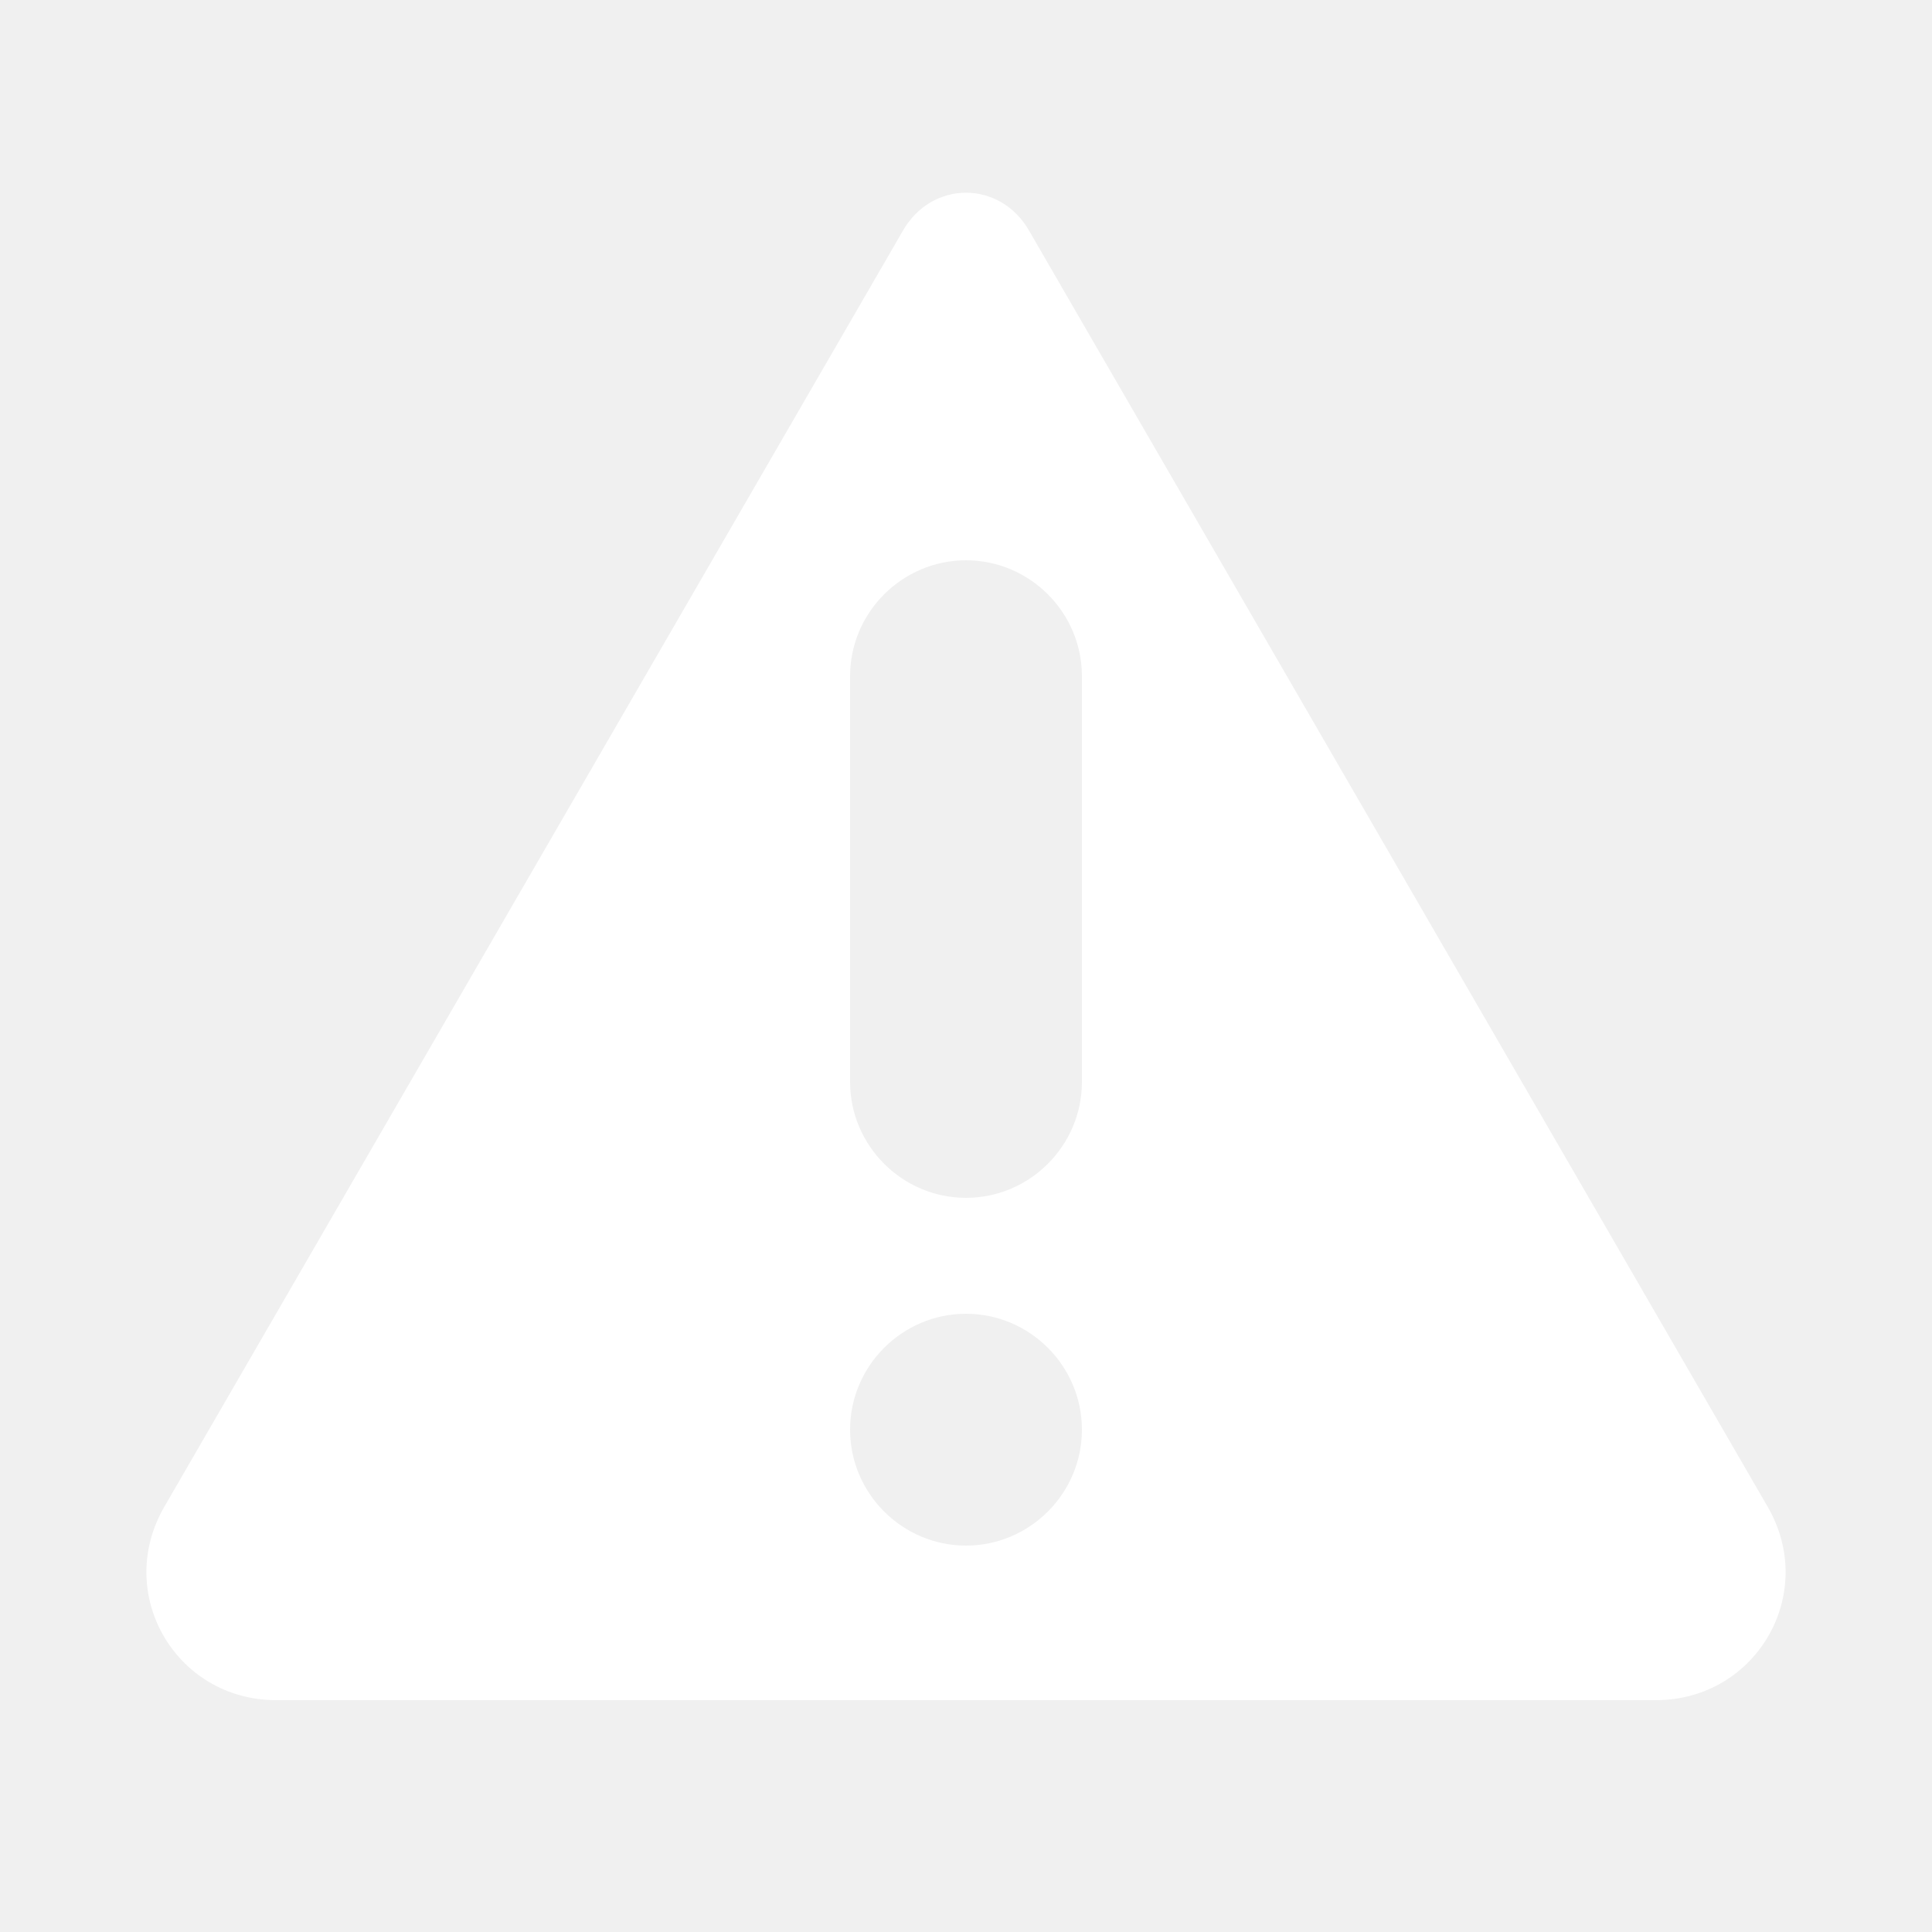
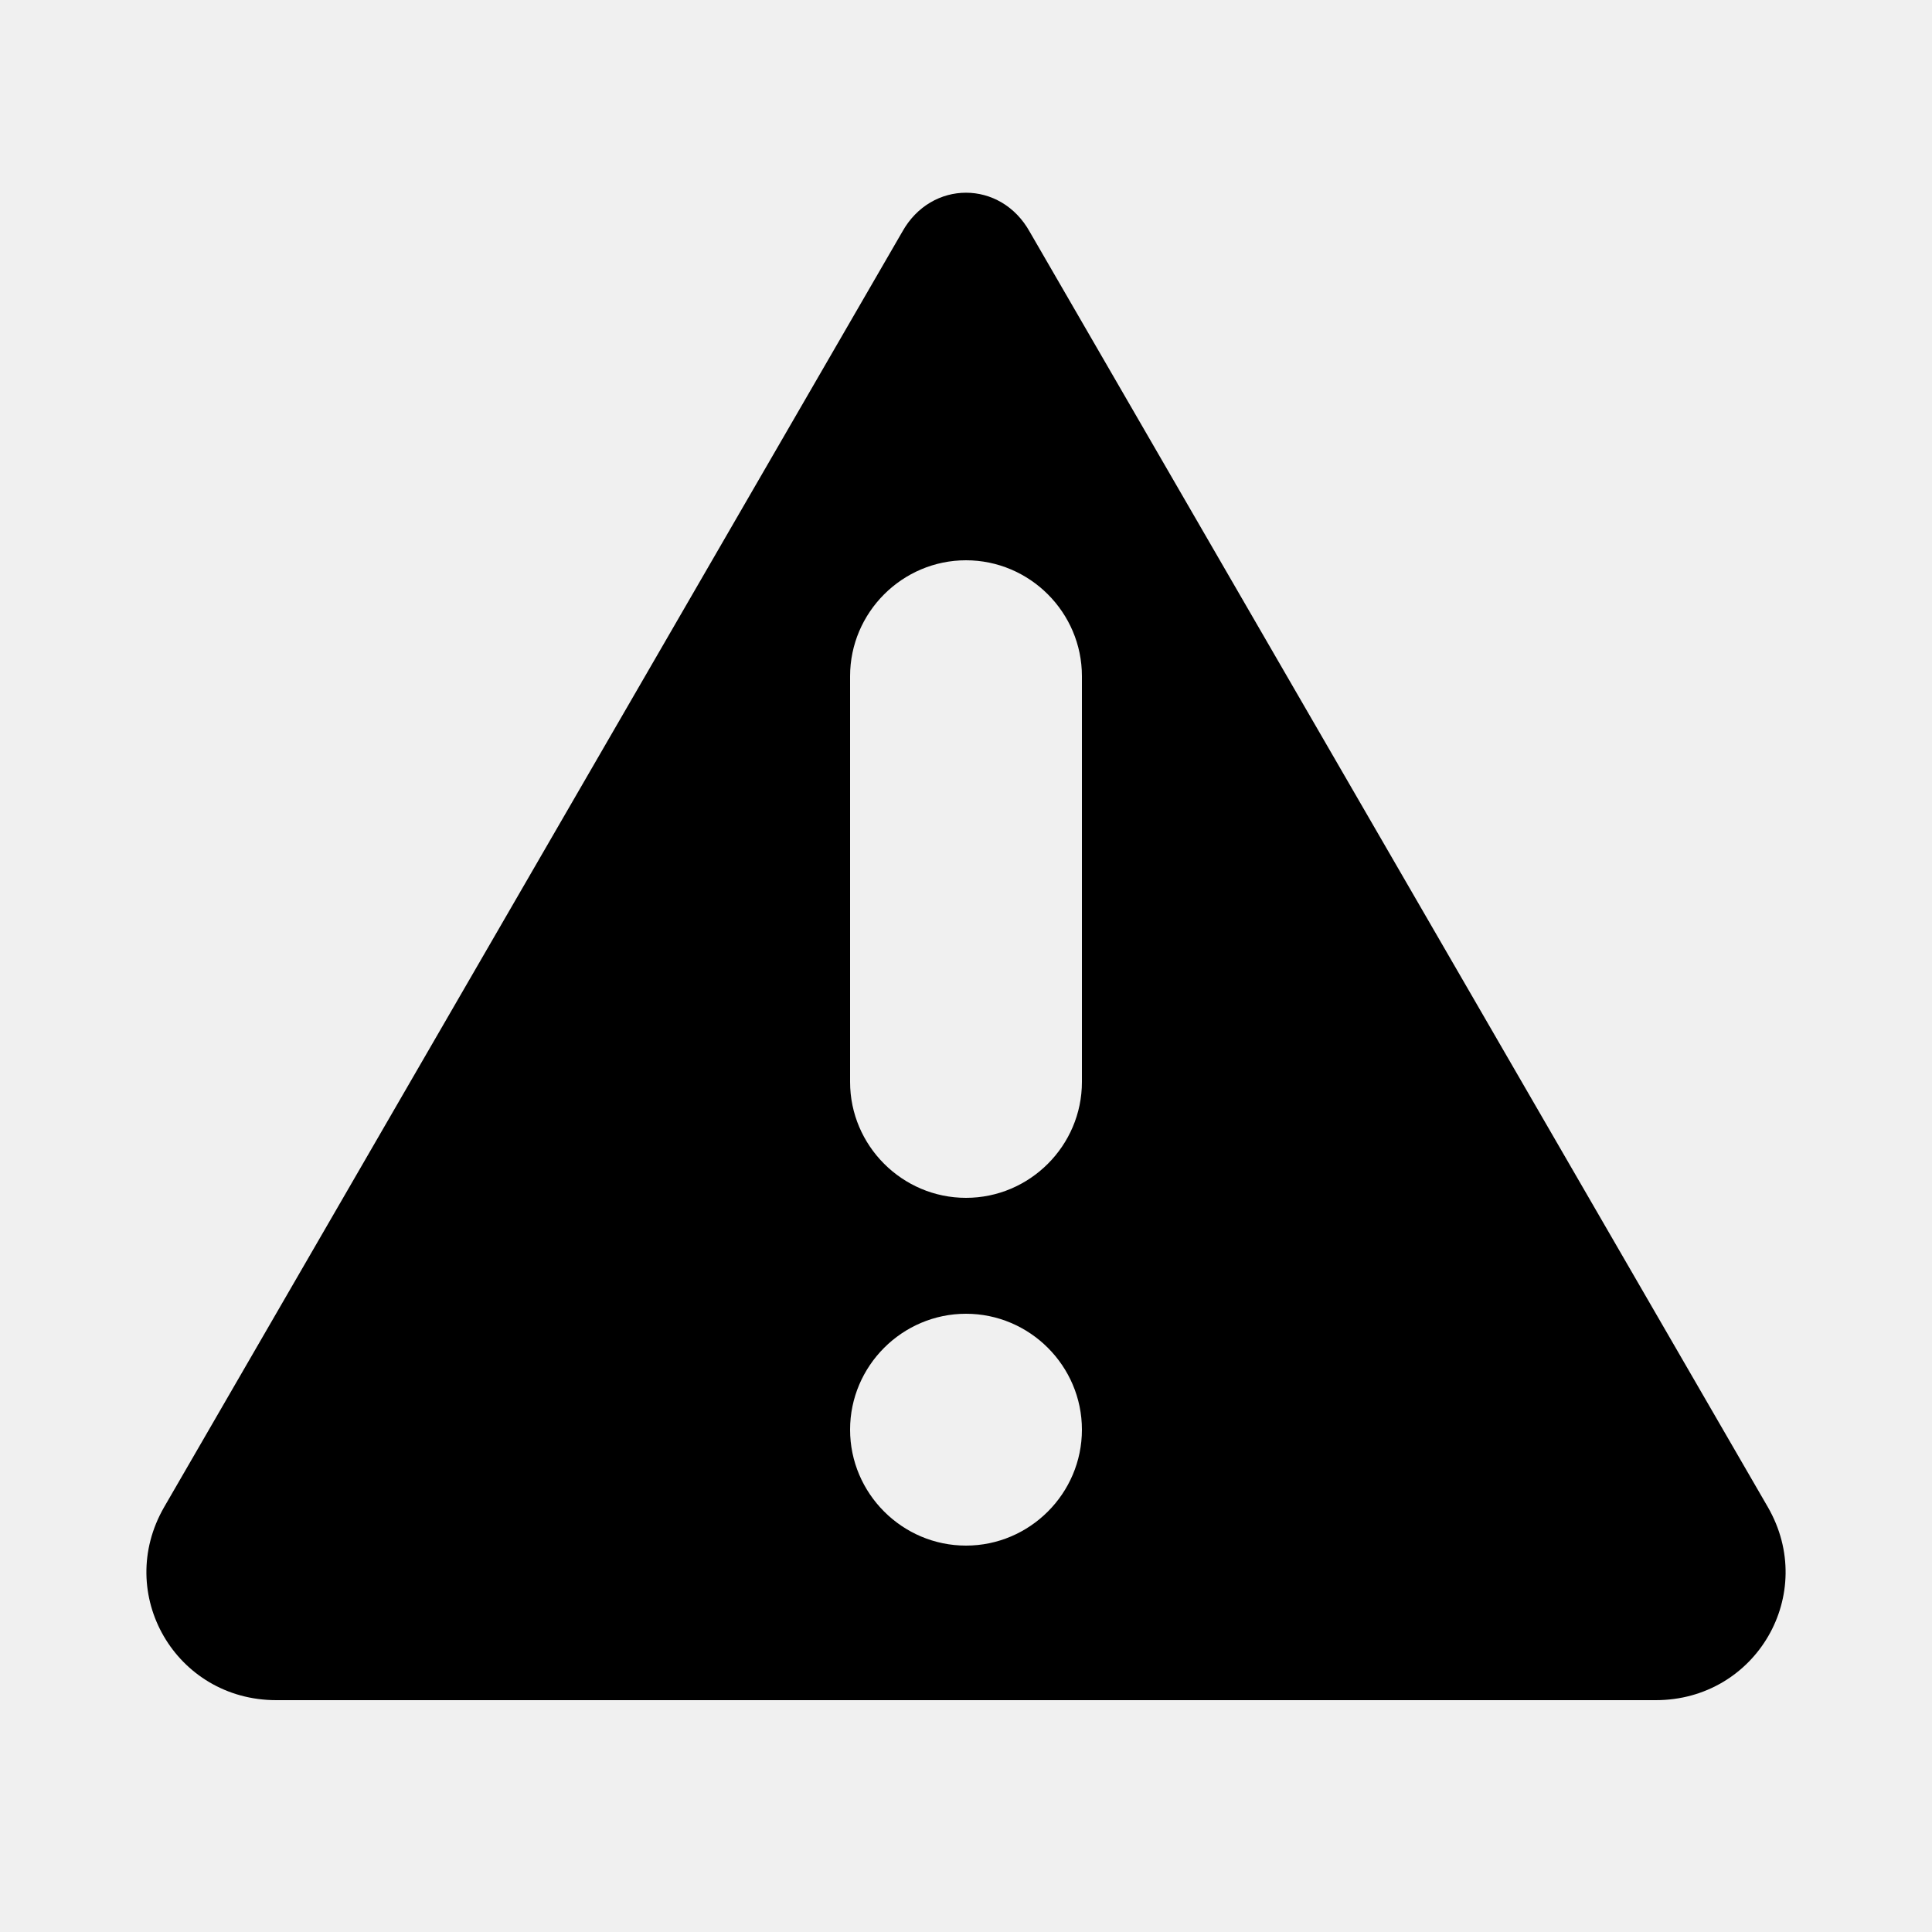
<svg xmlns="http://www.w3.org/2000/svg" viewBox="0 0 100 100">
-   <path fill="#ffffff" fill-rule="evenodd" d="       M46.7 12       C48.2 9.3 51.8 9.3 53.3 12       L91.5 78       C94.1 82.5 90.9 88 85.7 88       H14.3       C9.1 88 5.9 82.5 8.5 78       Z        M50 29       C46.7 29 44 31.7 44 35       V56       C44 59.3 46.7 62 50 62       C53.3 62 56 59.3 56 56       V35       C56 31.7 53.3 29 50 29       Z        M50 68       C46.7 68 44 70.7 44 74       C44 77.3 46.7 80 50 80       C53.3 80 56 77.3 56 74       C56 70.7 53.3 68 50 68       Z     " />
+   <path fill="#000000" fill-rule="evenodd" d="       M46.7 12       C48.2 9.3 51.8 9.3 53.3 12       L91.5 78       C94.1 82.5 90.9 88 85.7 88       H14.3       C9.1 88 5.9 82.5 8.5 78       Z        M50 29       C46.7 29 44 31.7 44 35       V56       C44 59.3 46.7 62 50 62       C53.3 62 56 59.3 56 56       V35       C56 31.7 53.3 29 50 29       Z        M50 68       C46.7 68 44 70.7 44 74       C44 77.3 46.7 80 50 80       C53.3 80 56 77.3 56 74       C56 70.7 53.3 68 50 68       Z     " />
</svg>
